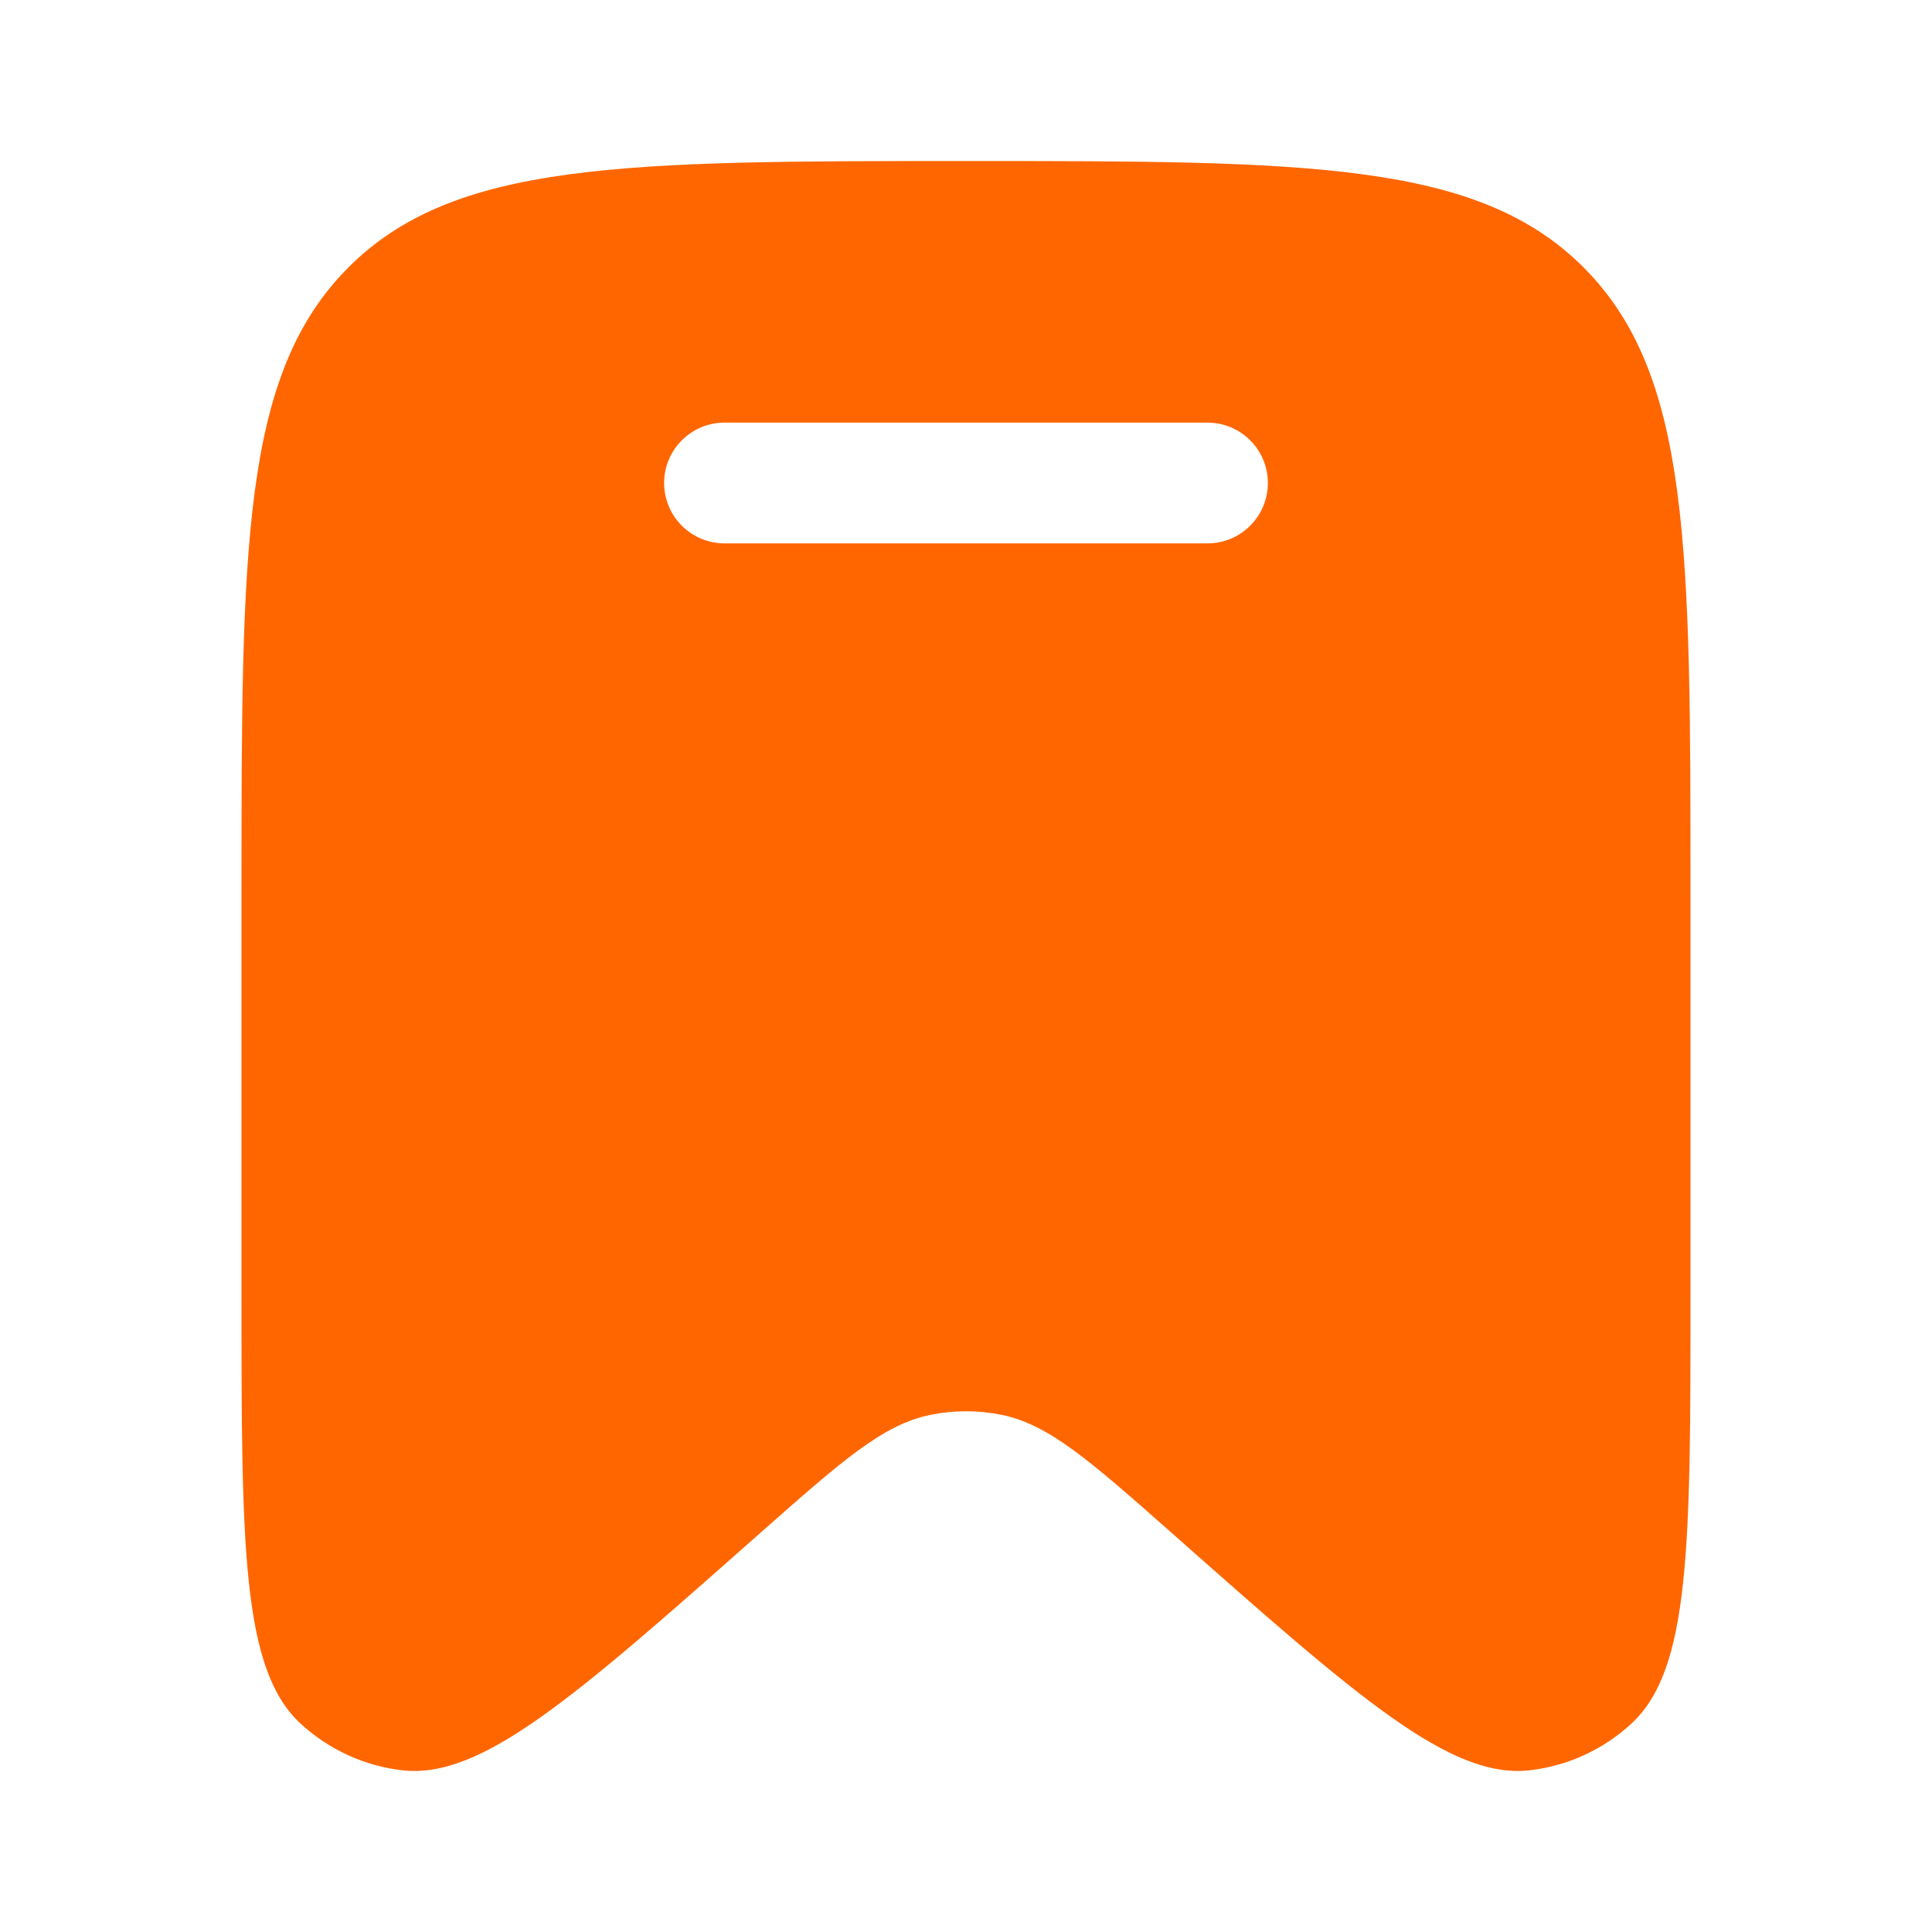
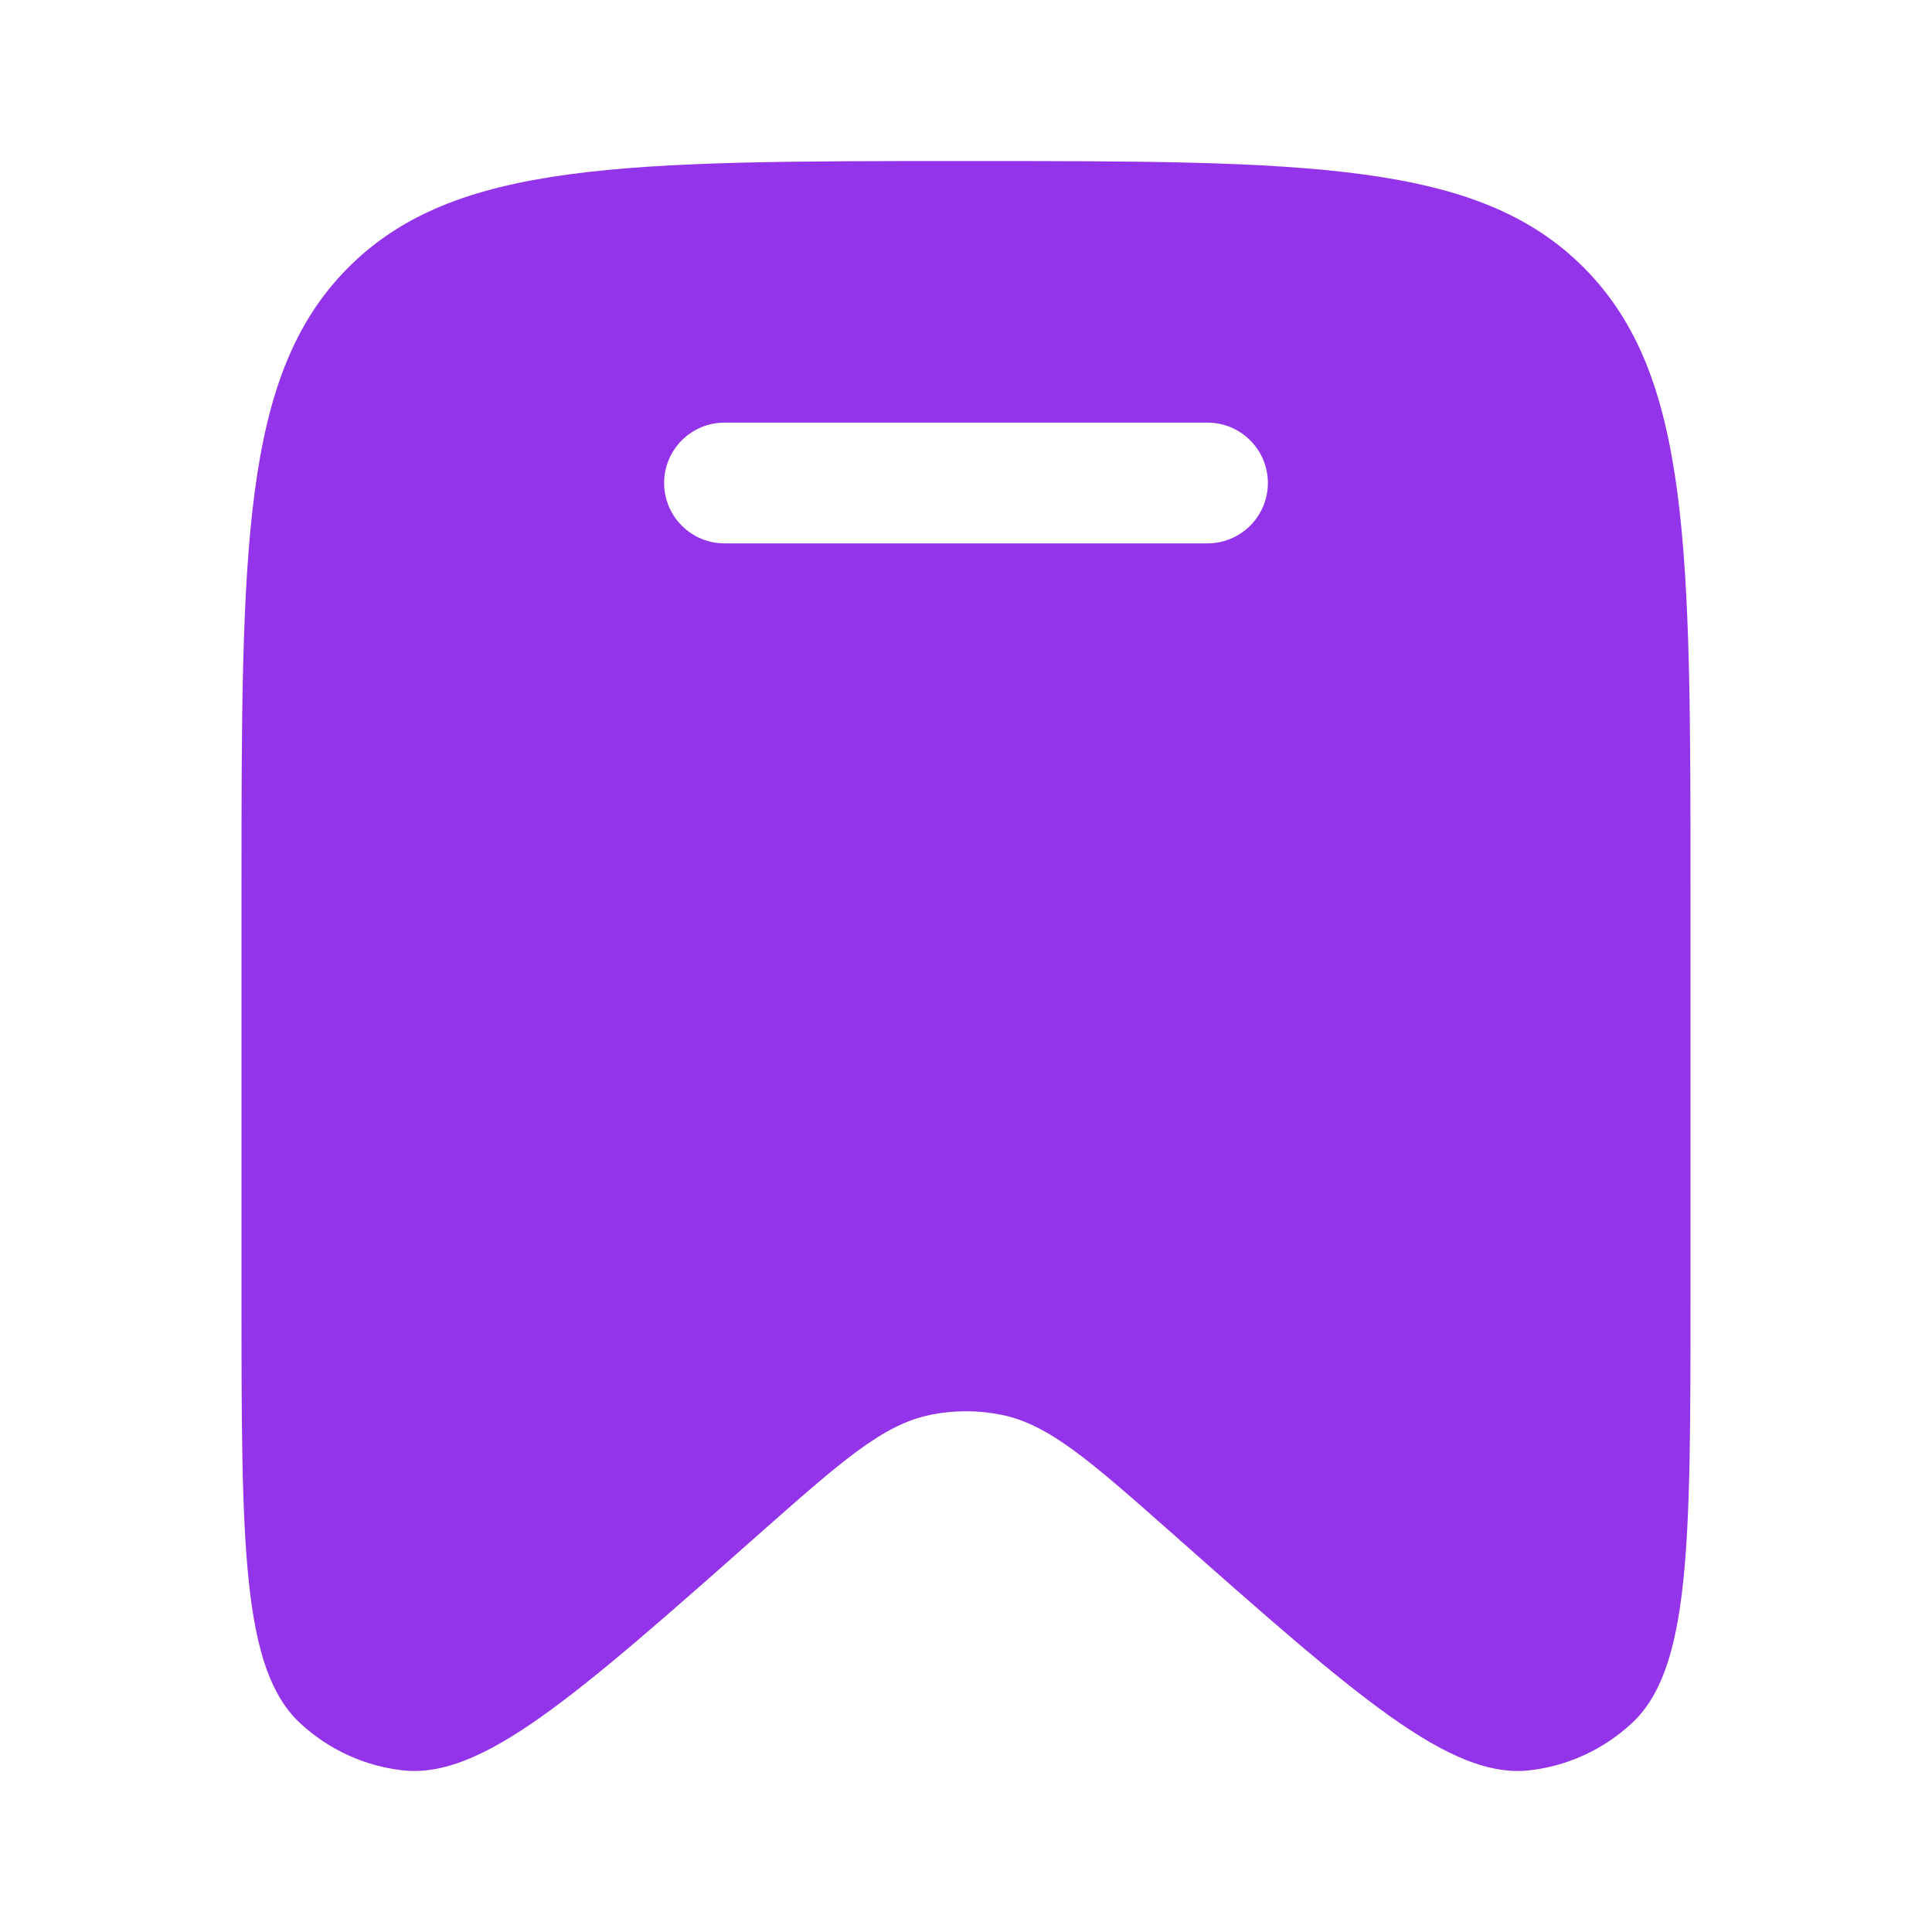
<svg xmlns="http://www.w3.org/2000/svg" width="20" height="20" viewBox="0 0 20 20" fill="none">
-   <path fill-rule="evenodd" clip-rule="evenodd" d="M17.5 9.248V13.409C17.5 15.989 17.5 17.28 16.888 17.843C16.596 18.112 16.228 18.281 15.836 18.326C15.013 18.42 14.053 17.571 12.132 15.871C11.282 15.12 10.858 14.745 10.366 14.646C10.124 14.597 9.875 14.597 9.634 14.646C9.142 14.745 8.718 15.12 7.868 15.871C5.947 17.571 4.987 18.42 4.164 18.326C3.772 18.281 3.404 18.112 3.112 17.843C2.5 17.28 2.5 15.989 2.5 13.409V9.248C2.5 5.674 2.5 3.887 3.598 2.777C4.697 1.667 6.464 1.667 10 1.667C13.536 1.667 15.303 1.667 16.402 2.777C17.5 3.887 17.5 5.674 17.5 9.248ZM6.875 5C6.875 4.655 7.155 4.375 7.5 4.375H12.5C12.845 4.375 13.125 4.655 13.125 5C13.125 5.345 12.845 5.625 12.5 5.625H7.5C7.155 5.625 6.875 5.345 6.875 5Z" fill="#FF6600" />
+   <path fill-rule="evenodd" clip-rule="evenodd" d="M17.5 9.248V13.409C17.5 15.989 17.5 17.28 16.888 17.843C16.596 18.112 16.228 18.281 15.836 18.326C15.013 18.42 14.053 17.571 12.132 15.871C11.282 15.12 10.858 14.745 10.366 14.646C10.124 14.597 9.875 14.597 9.634 14.646C9.142 14.745 8.718 15.12 7.868 15.871C5.947 17.571 4.987 18.42 4.164 18.326C3.772 18.281 3.404 18.112 3.112 17.843C2.5 17.28 2.5 15.989 2.5 13.409V9.248C2.5 5.674 2.5 3.887 3.598 2.777C4.697 1.667 6.464 1.667 10 1.667C13.536 1.667 15.303 1.667 16.402 2.777C17.5 3.887 17.5 5.674 17.5 9.248ZM6.875 5C6.875 4.655 7.155 4.375 7.5 4.375H12.5C12.845 4.375 13.125 4.655 13.125 5C13.125 5.345 12.845 5.625 12.5 5.625H7.5C7.155 5.625 6.875 5.345 6.875 5Z" fill="#9333EA" />
</svg>
